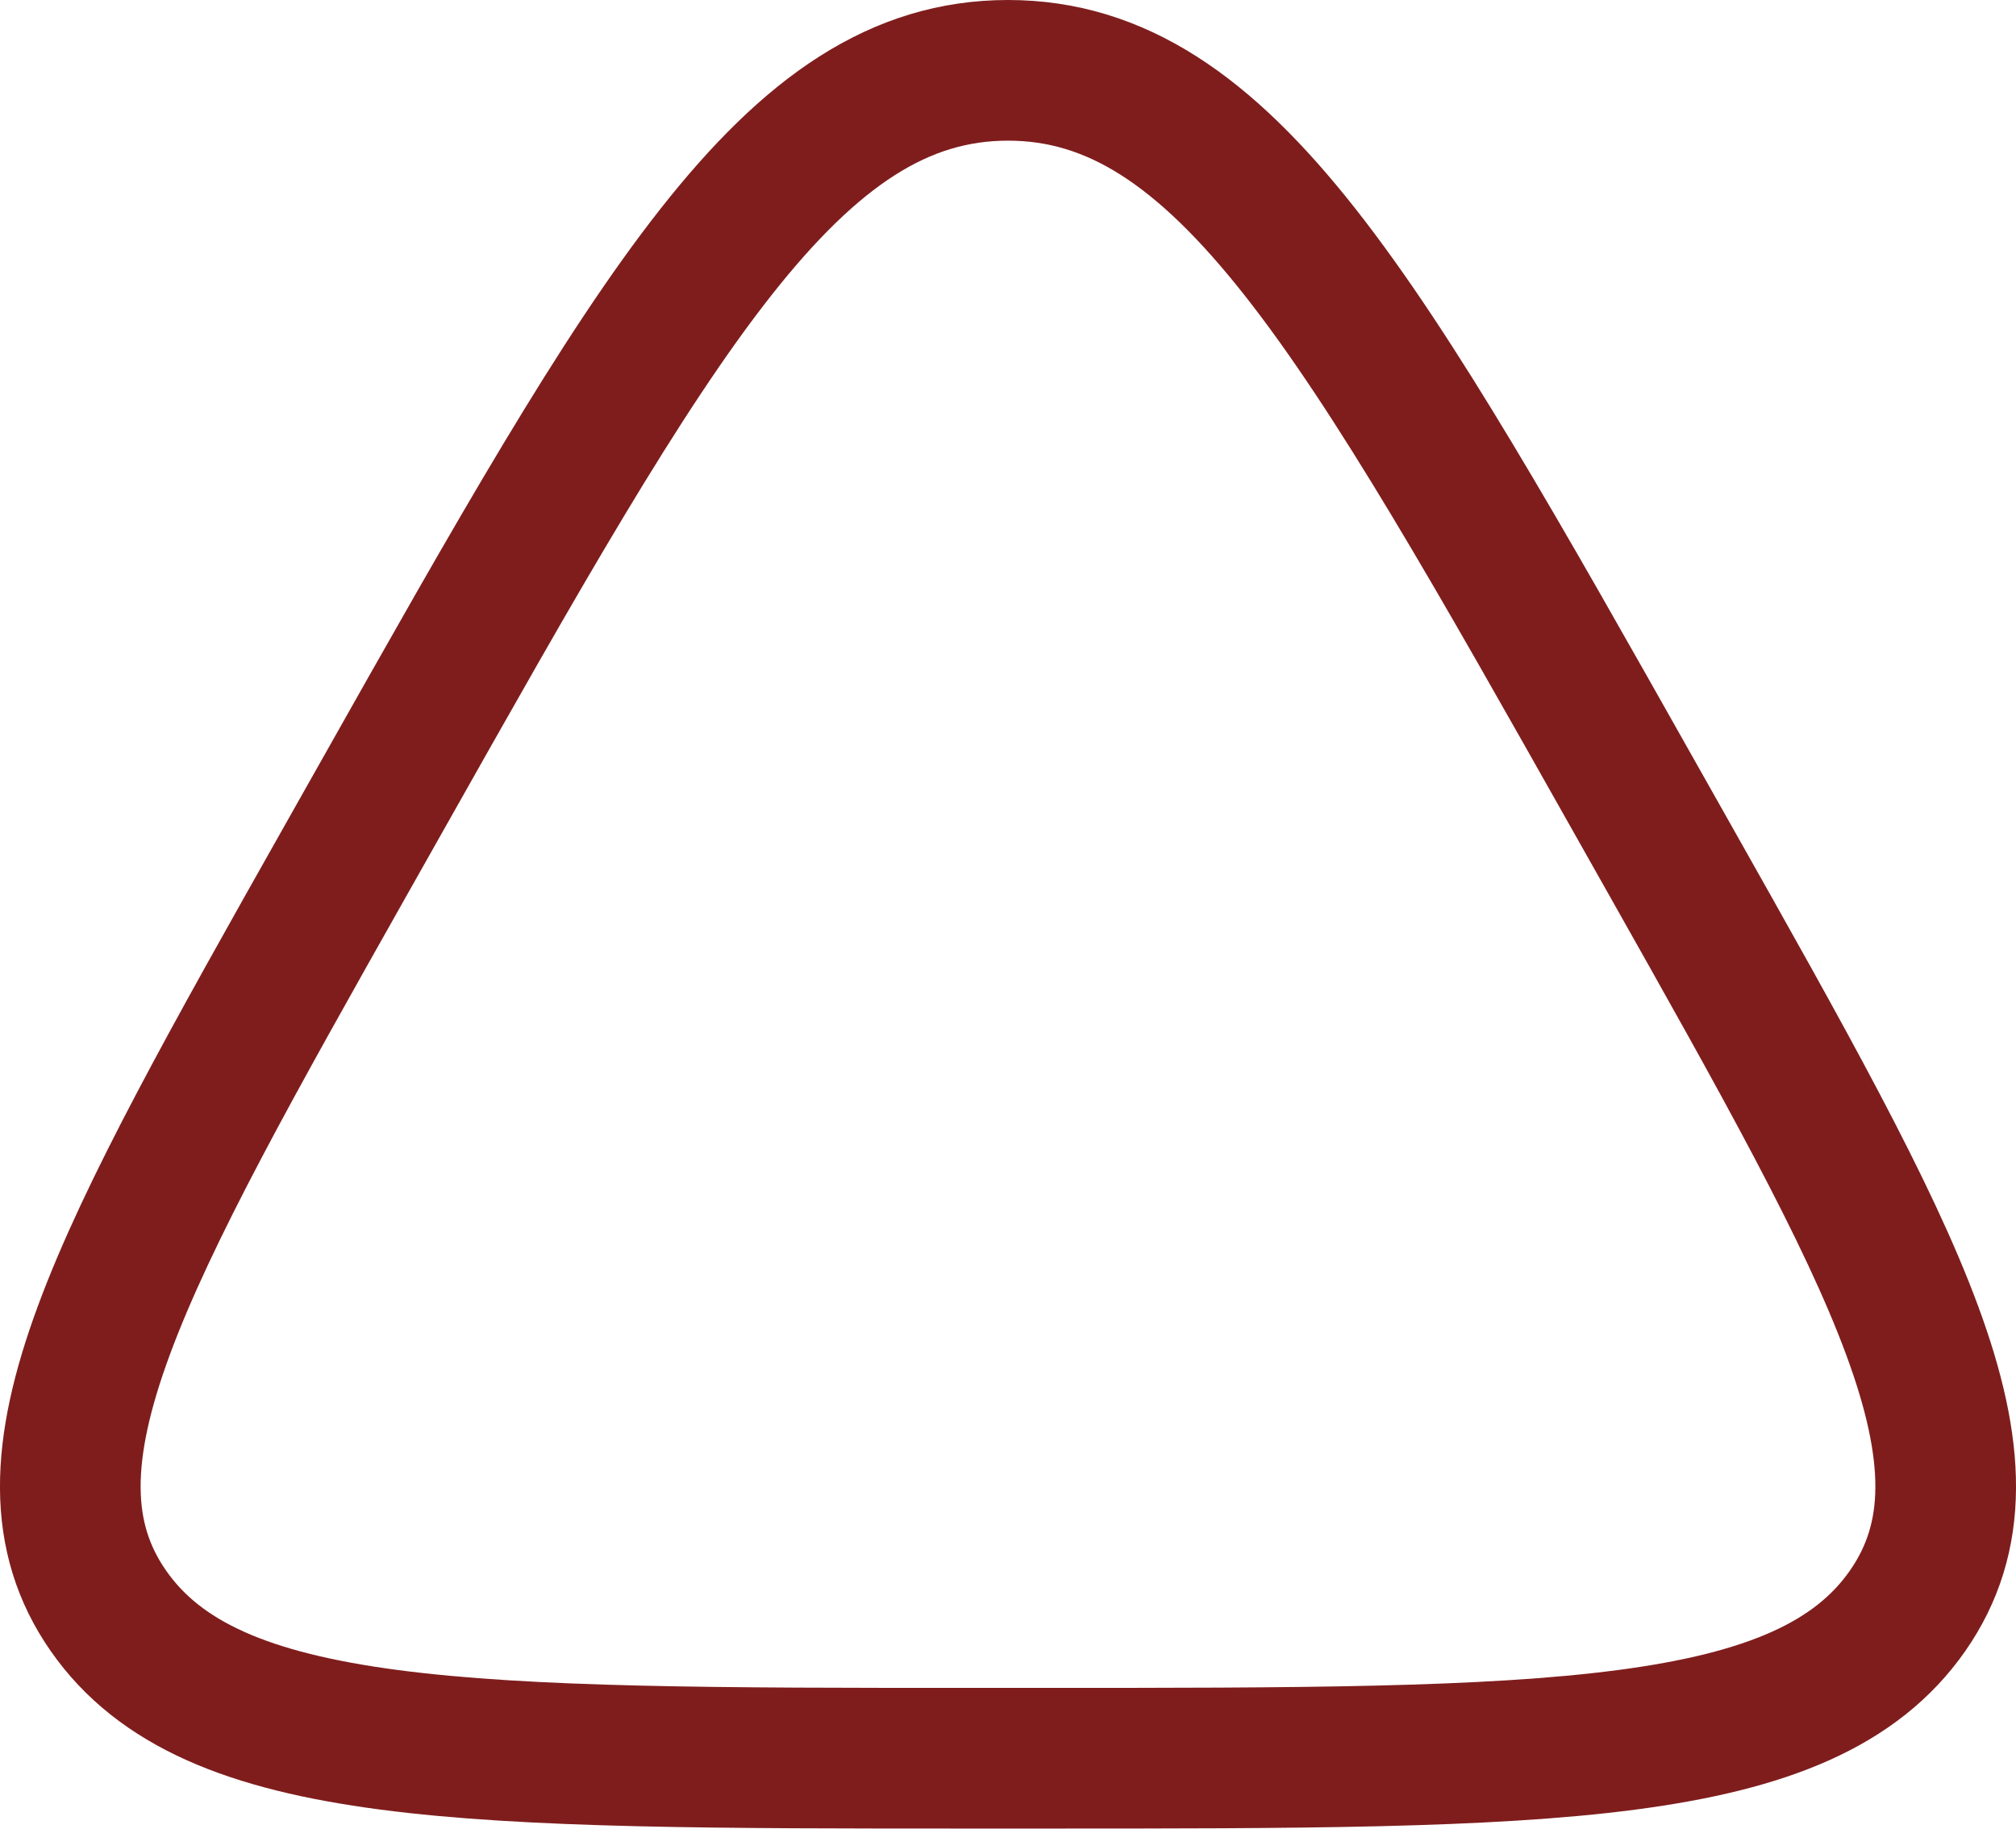
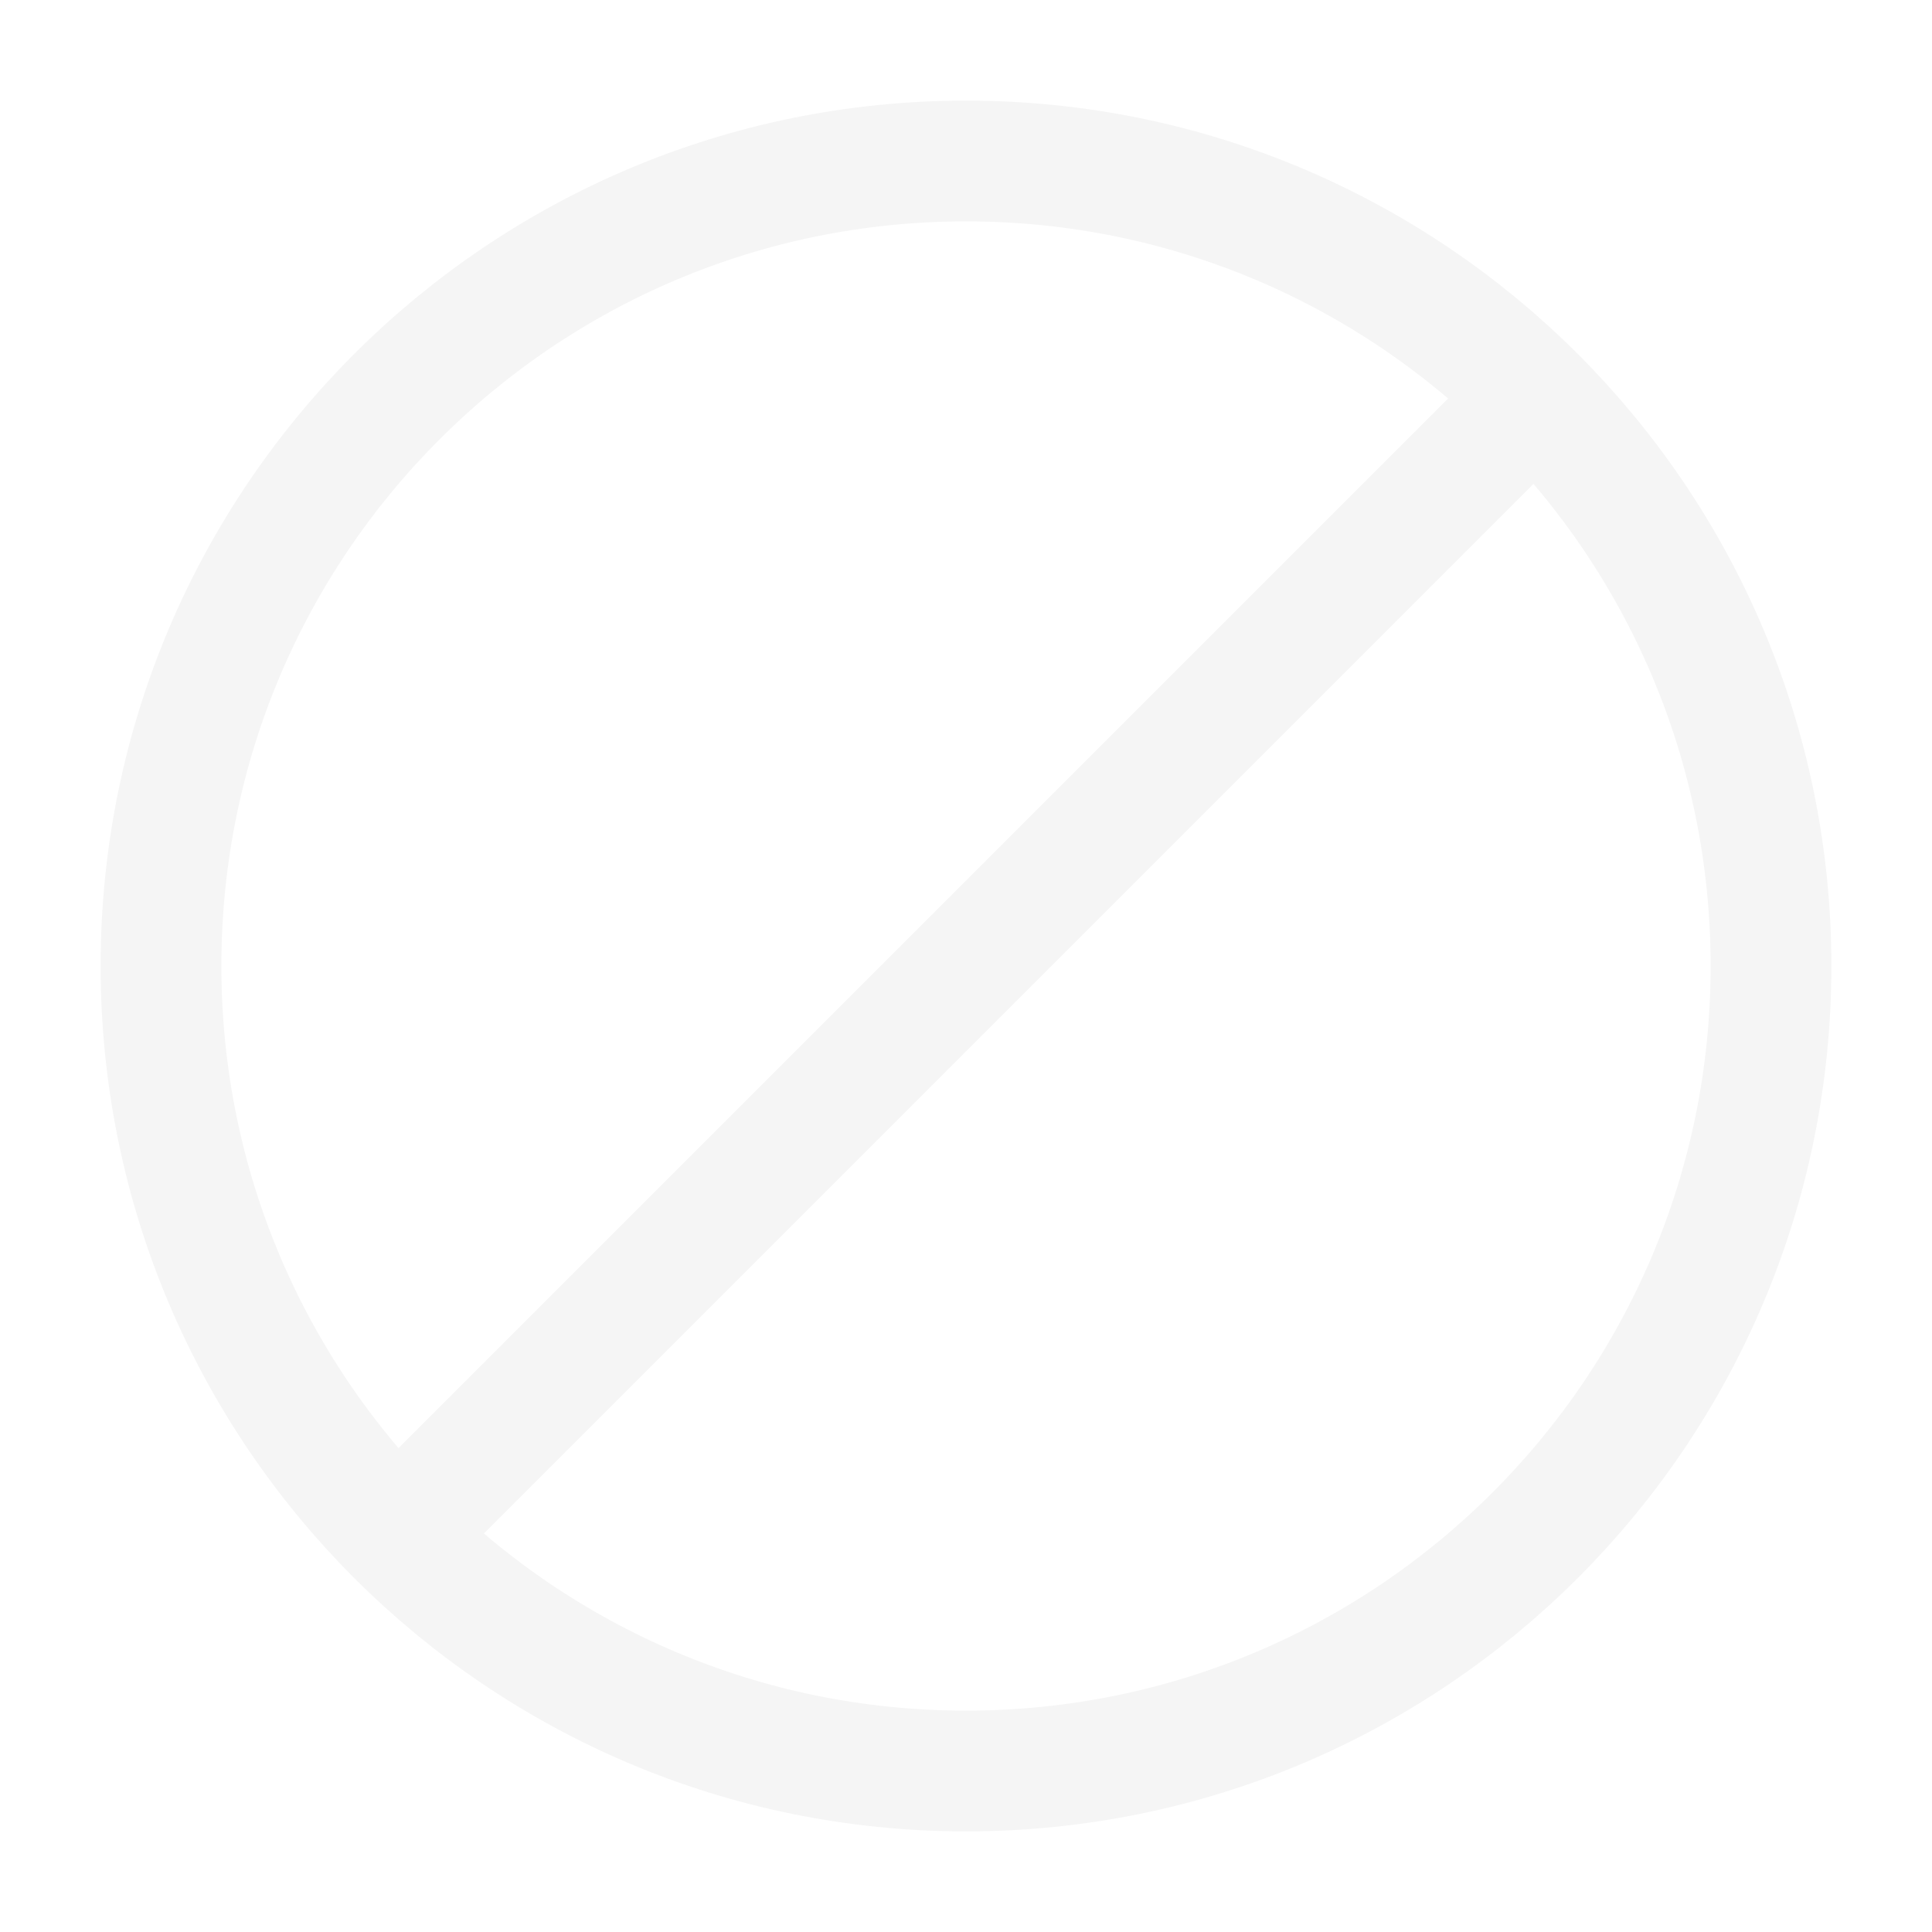
- <svg xmlns="http://www.w3.org/2000/svg" preserveAspectRatio="none" overflow="visible" style="display: block;" width="21.5" height="19.5" viewBox="0 0 21.5 19.5" fill="none">
-   <path id="Vector" d="M4.062 8.511C6.98 3.337 8.439 0.75 10.75 0.75C13.061 0.75 14.52 3.337 17.438 8.511L17.802 9.156C20.227 13.456 21.44 15.606 20.344 17.178C19.248 18.75 16.536 18.75 11.114 18.75H10.386C4.964 18.75 2.252 18.75 1.156 17.178C0.06 15.606 1.273 13.456 3.698 9.156L4.062 8.511Z" stroke="#7F1D1D" stroke-width="1.5" />
+ <svg xmlns="http://www.w3.org/2000/svg" preserveAspectRatio="none" overflow="visible" style="display: block;" width="47.52" height="47.52" viewBox="0 0 47.52 47.52" fill="none">
+   <g id="Linear / Essentional, UI / Forbidden Circle">
+     <path id="Vector" d="M36.63 10.89L10.89 36.63" stroke-width="2.97" stroke-linecap="round" stroke="#F5F5F5" />
+     <circle id="Vector_2" cx="23.76" cy="23.76" r="19.8" stroke="#F5F5F5" stroke-width="2.97" />
+   </g>
</svg>
